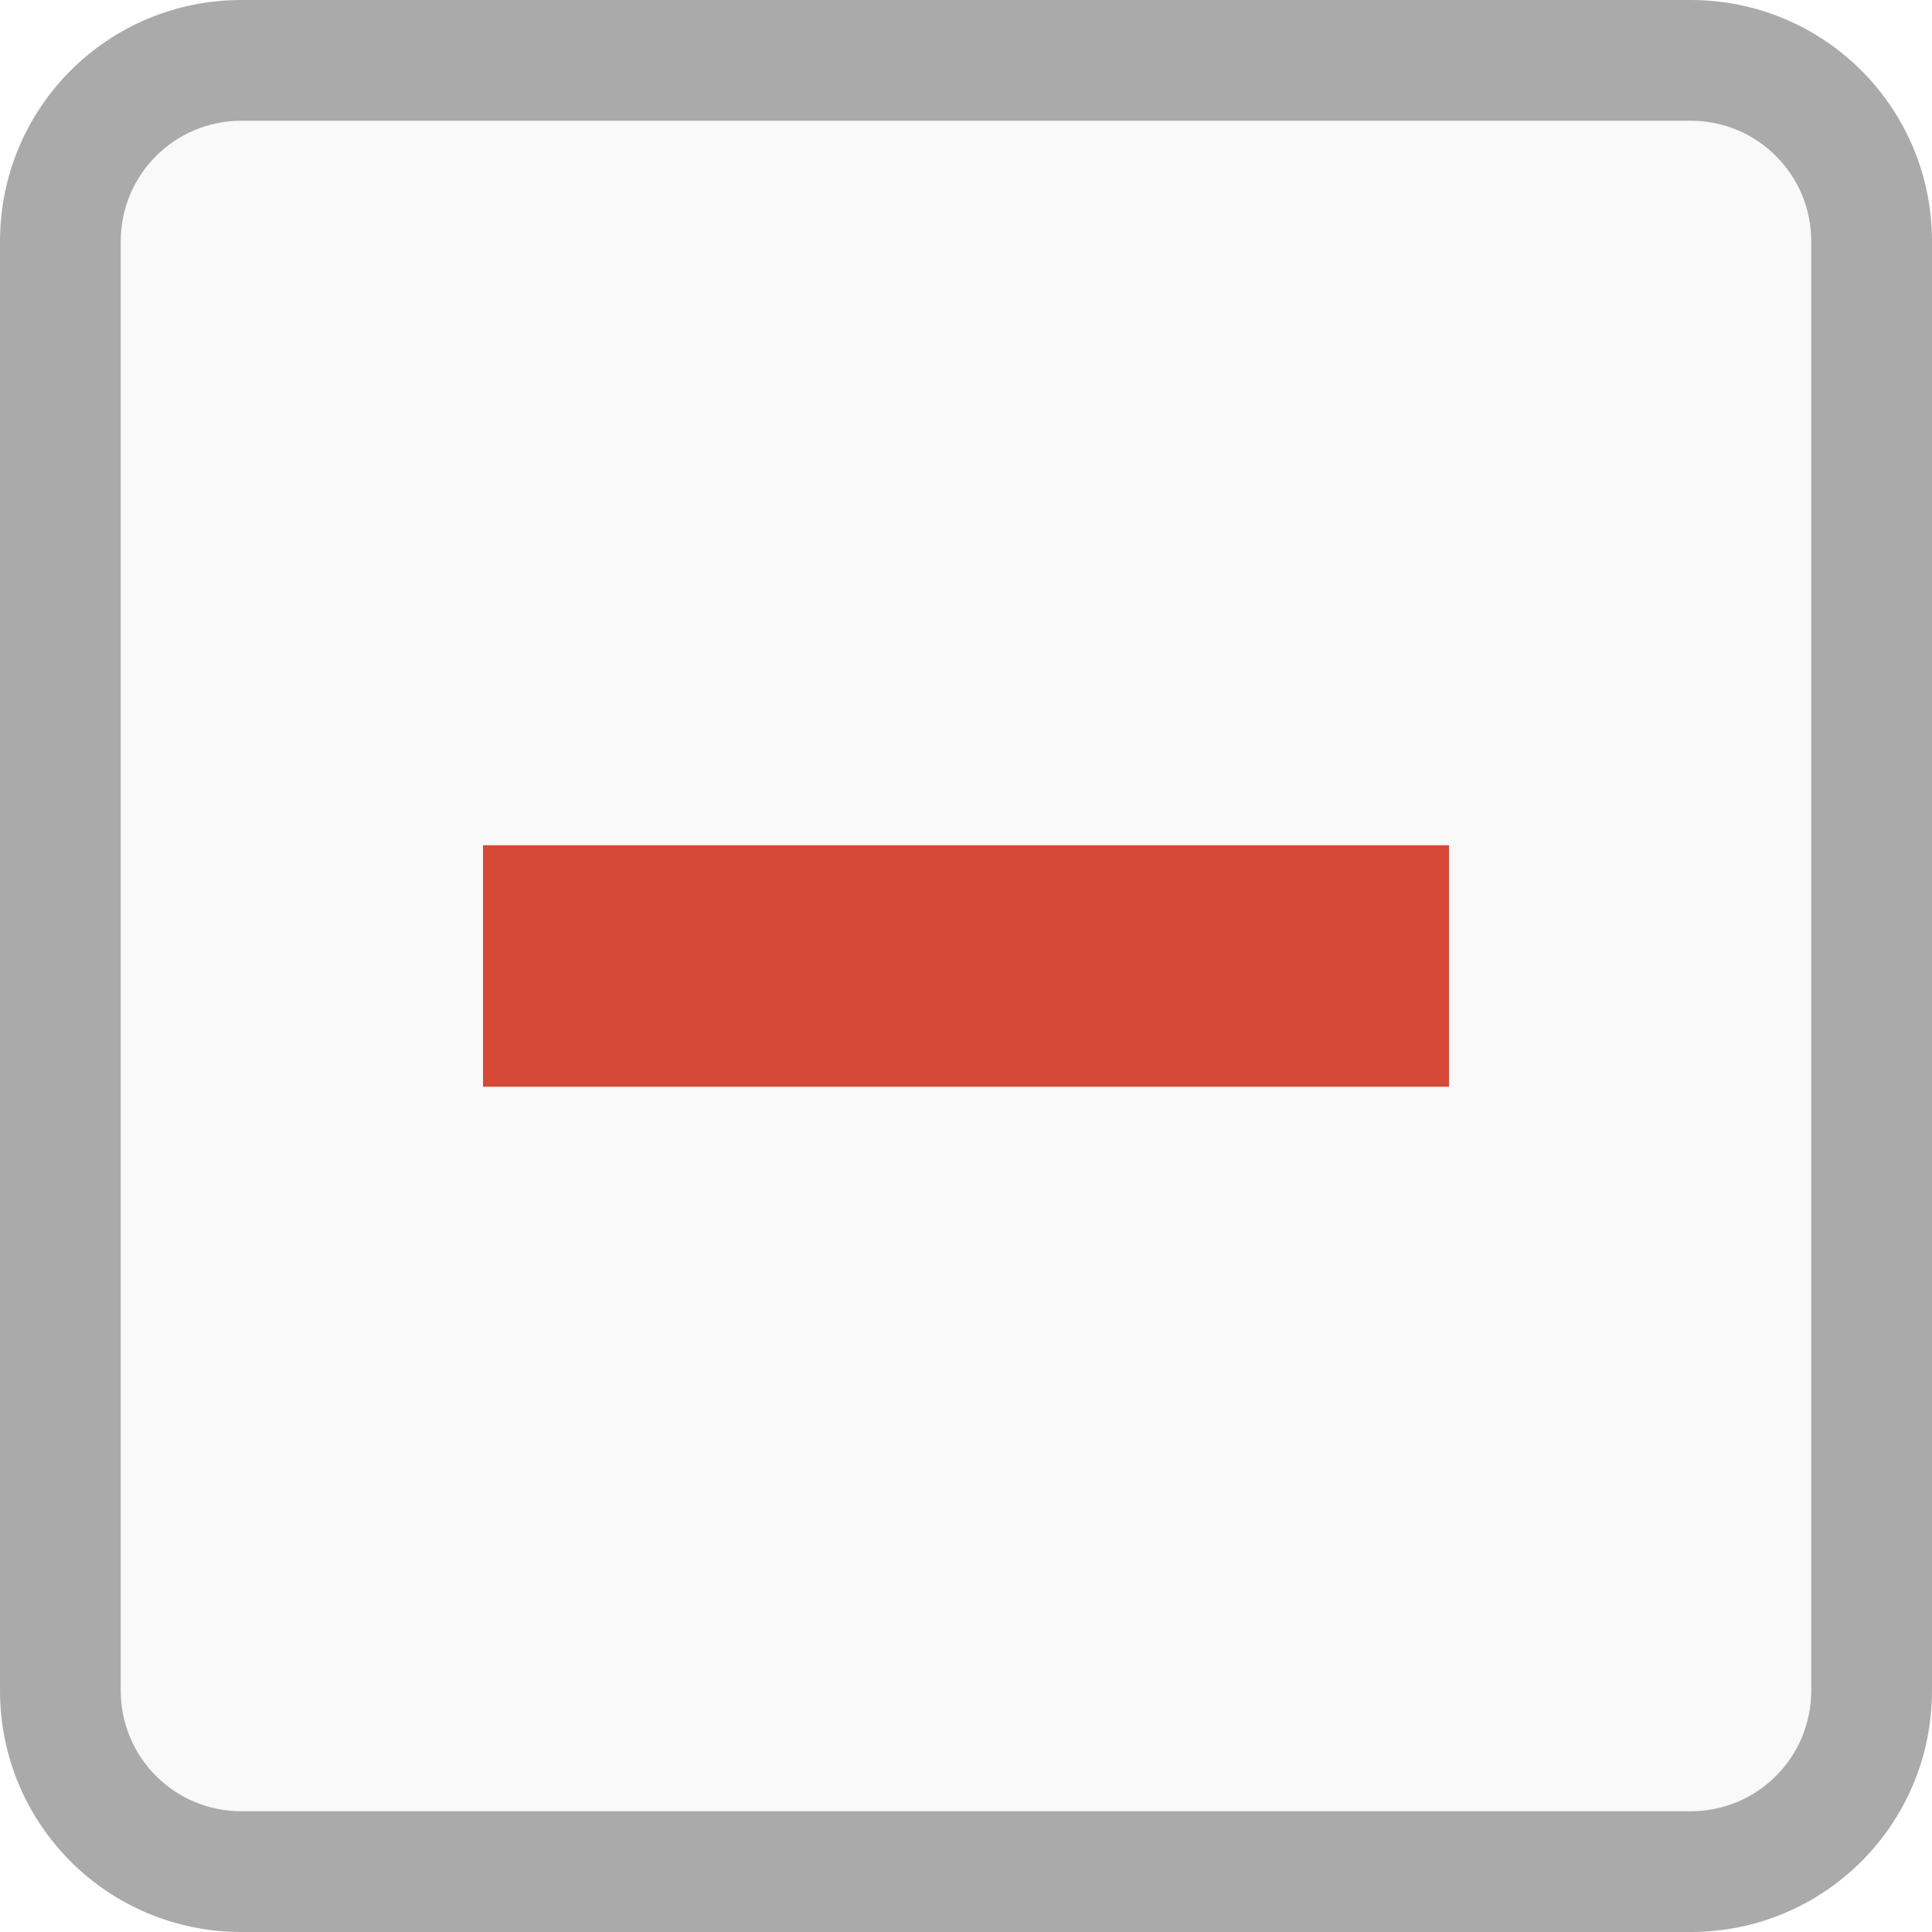
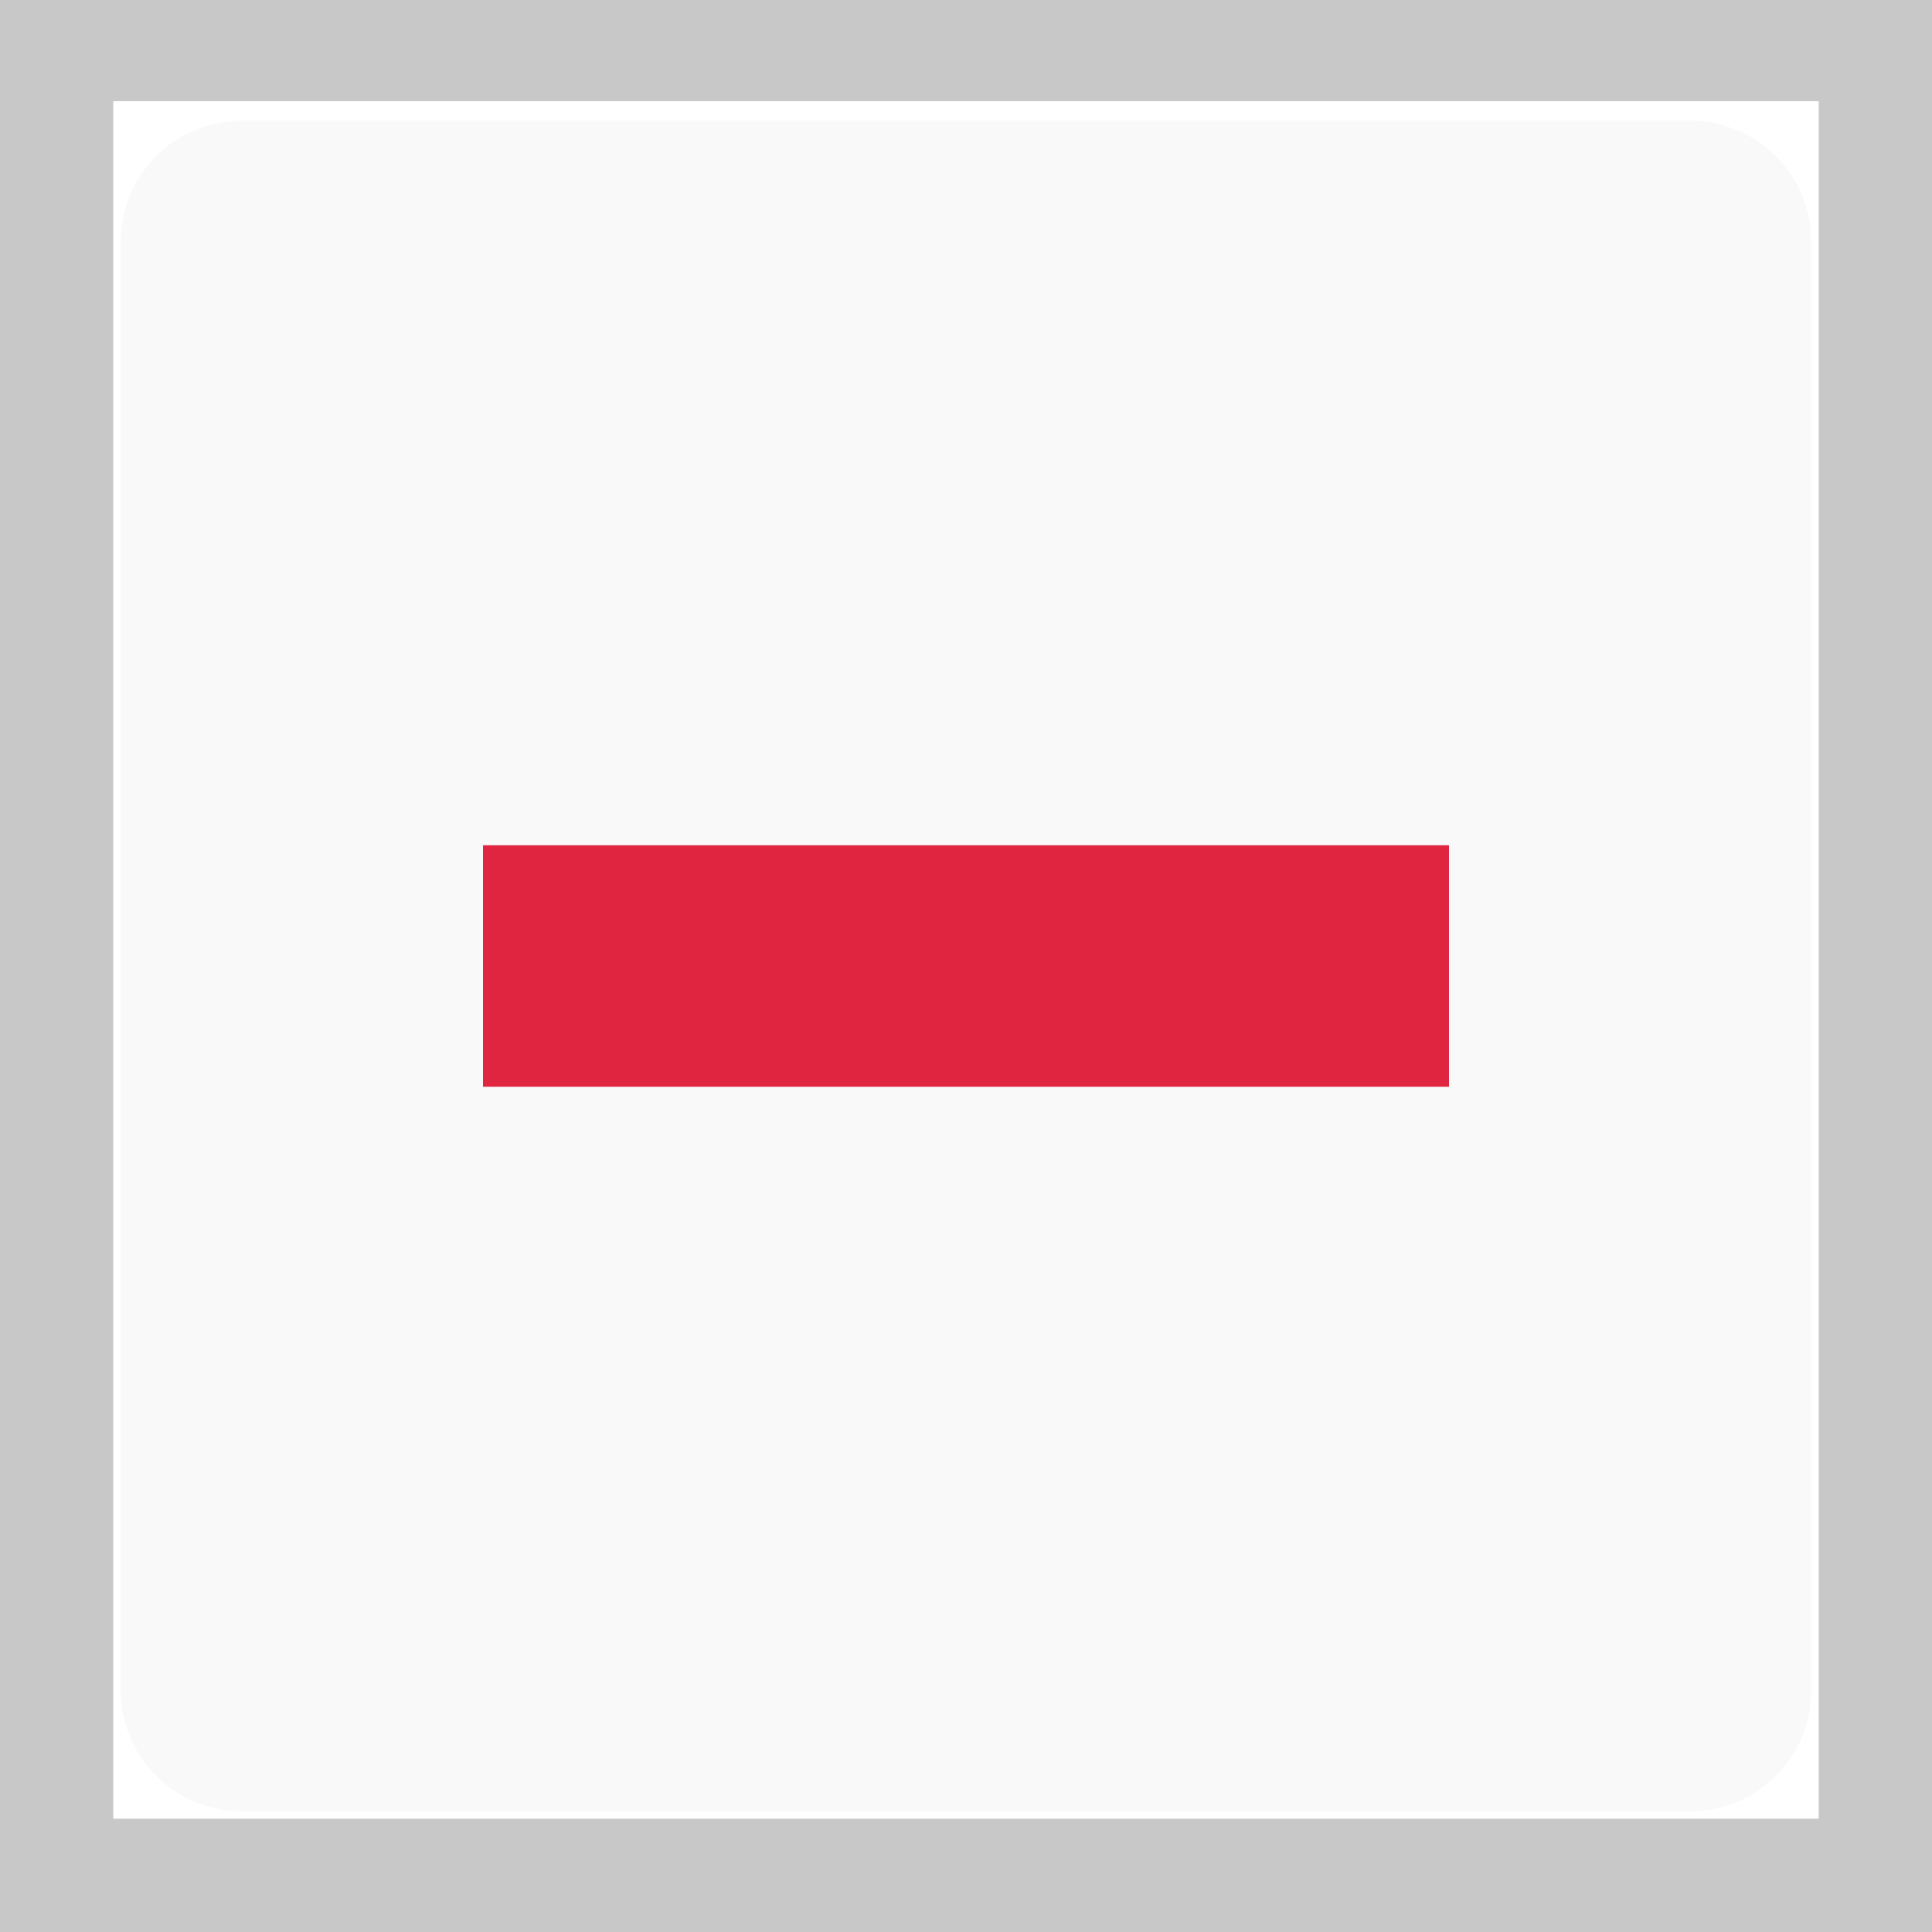
- <svg xmlns="http://www.w3.org/2000/svg" viewBox="0 0 16 16">
-   <g transform="translate(0 -1036.362)">
-     <rect width="14" x="1" y="1" rx="1" height="14" style="fill:#f9f9f9" transform="translate(0 1036.362)" />
-     <path style="fill:#aaa" d="M 2 0 C 0.892 0 3.2526065e-18 0.892 0 2 L 0 14 C 0 15.108 0.892 16 2 16 L 14 16 C 15.108 16 16 15.108 16 14 L 16 2 C 16 0.892 15.108 3.2526065e-18 14 0 L 2 0 z M 2 1 L 14 1 C 14.554 1 15 1.446 15 2 L 15 14 C 15 14.554 14.554 15 14 15 L 2 15 C 1.446 15 1 14.554 1 14 L 1 2 C 1 1.446 1.446 1 2 1 z " transform="translate(0 1036.362)" />
-     <rect width="8" x="4" y="1043.362" height="2" style="fill:#d64937" />
+ <svg xmlns="http://www.w3.org/2000/svg" viewBox="0 0 16 16" id="svg5232" version="1.1" width="100%" height="100%">
+   <defs id="defs5244" />
+   <g transform="translate(0 -1036.362)" id="g5234">
+     <rect width="14" x="1" y="1" rx="1" height="14" style="fill:#f9f9f9" transform="translate(0 1036.362)" id="rect5236" />
+     <rect width="8" x="4" y="1043.362" height="2" style="fill:#df253f;fill-opacity:1" id="rect5240" />
  </g>
+   <rect style="fill:none;stroke:#c8c8c8;stroke-width:0.938;stroke-opacity:1" id="rect2993" width="15.062" height="15.162" x="0.469" y="0.369" />
</svg>
